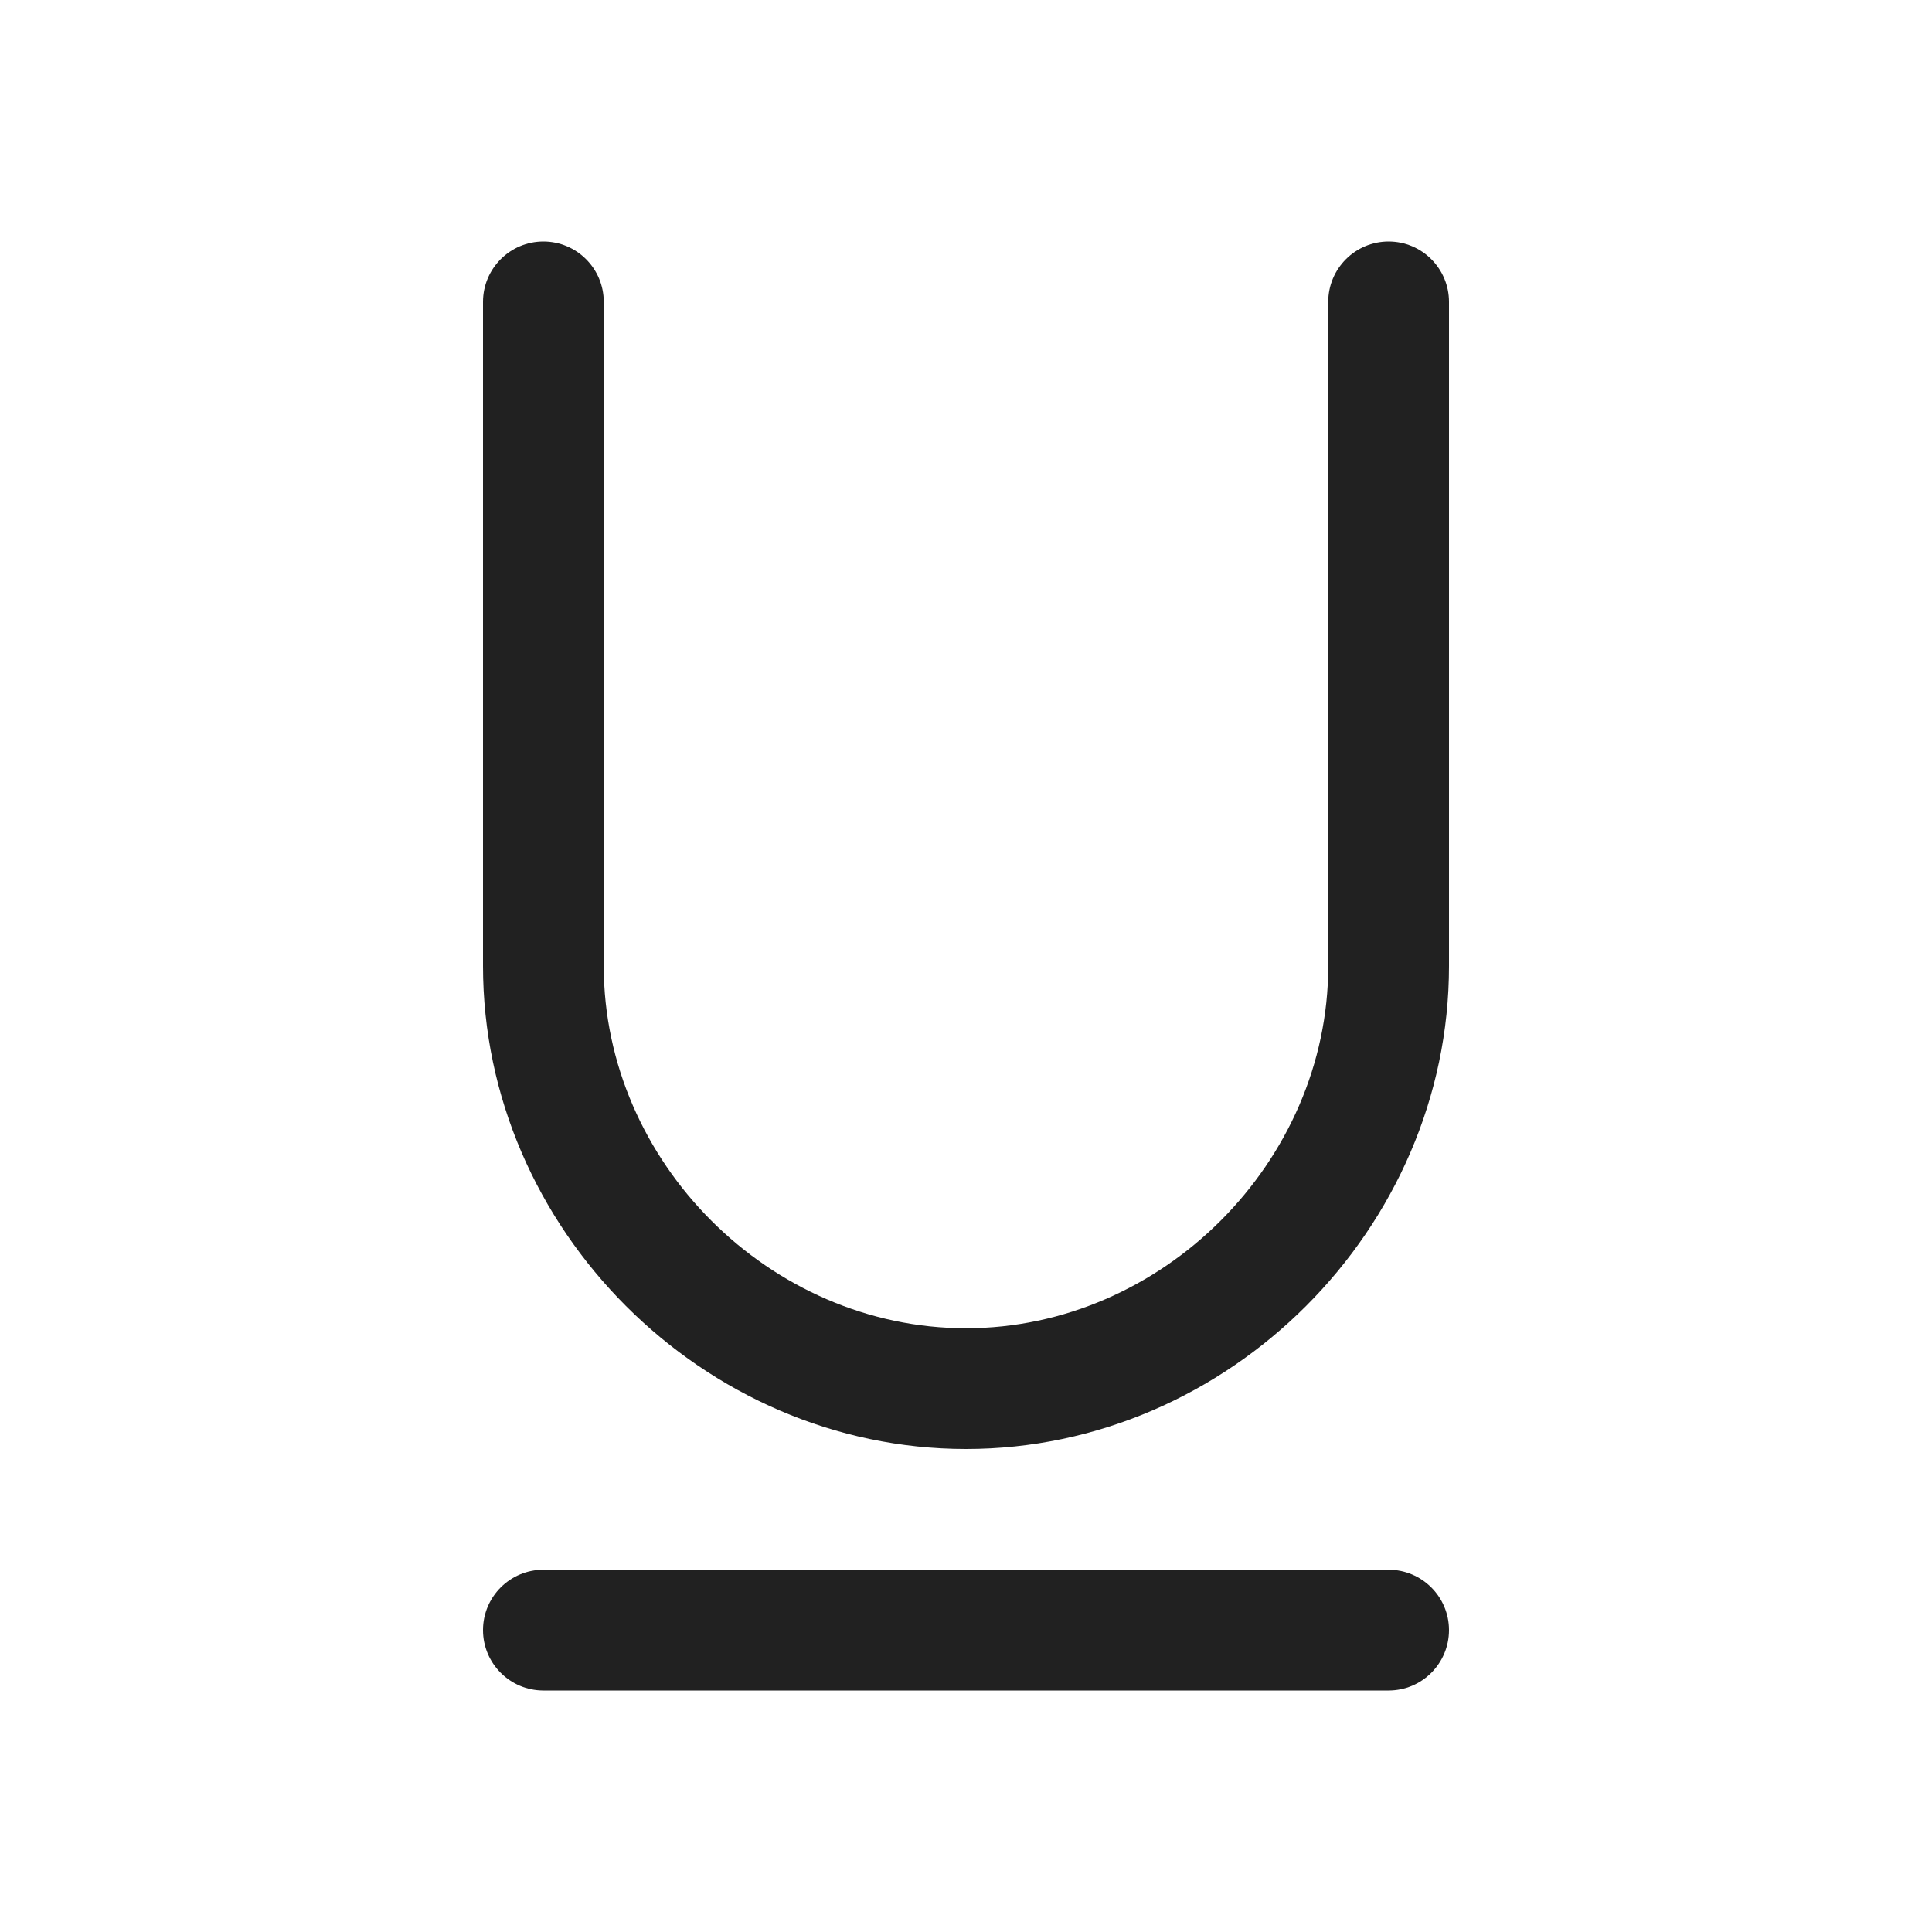
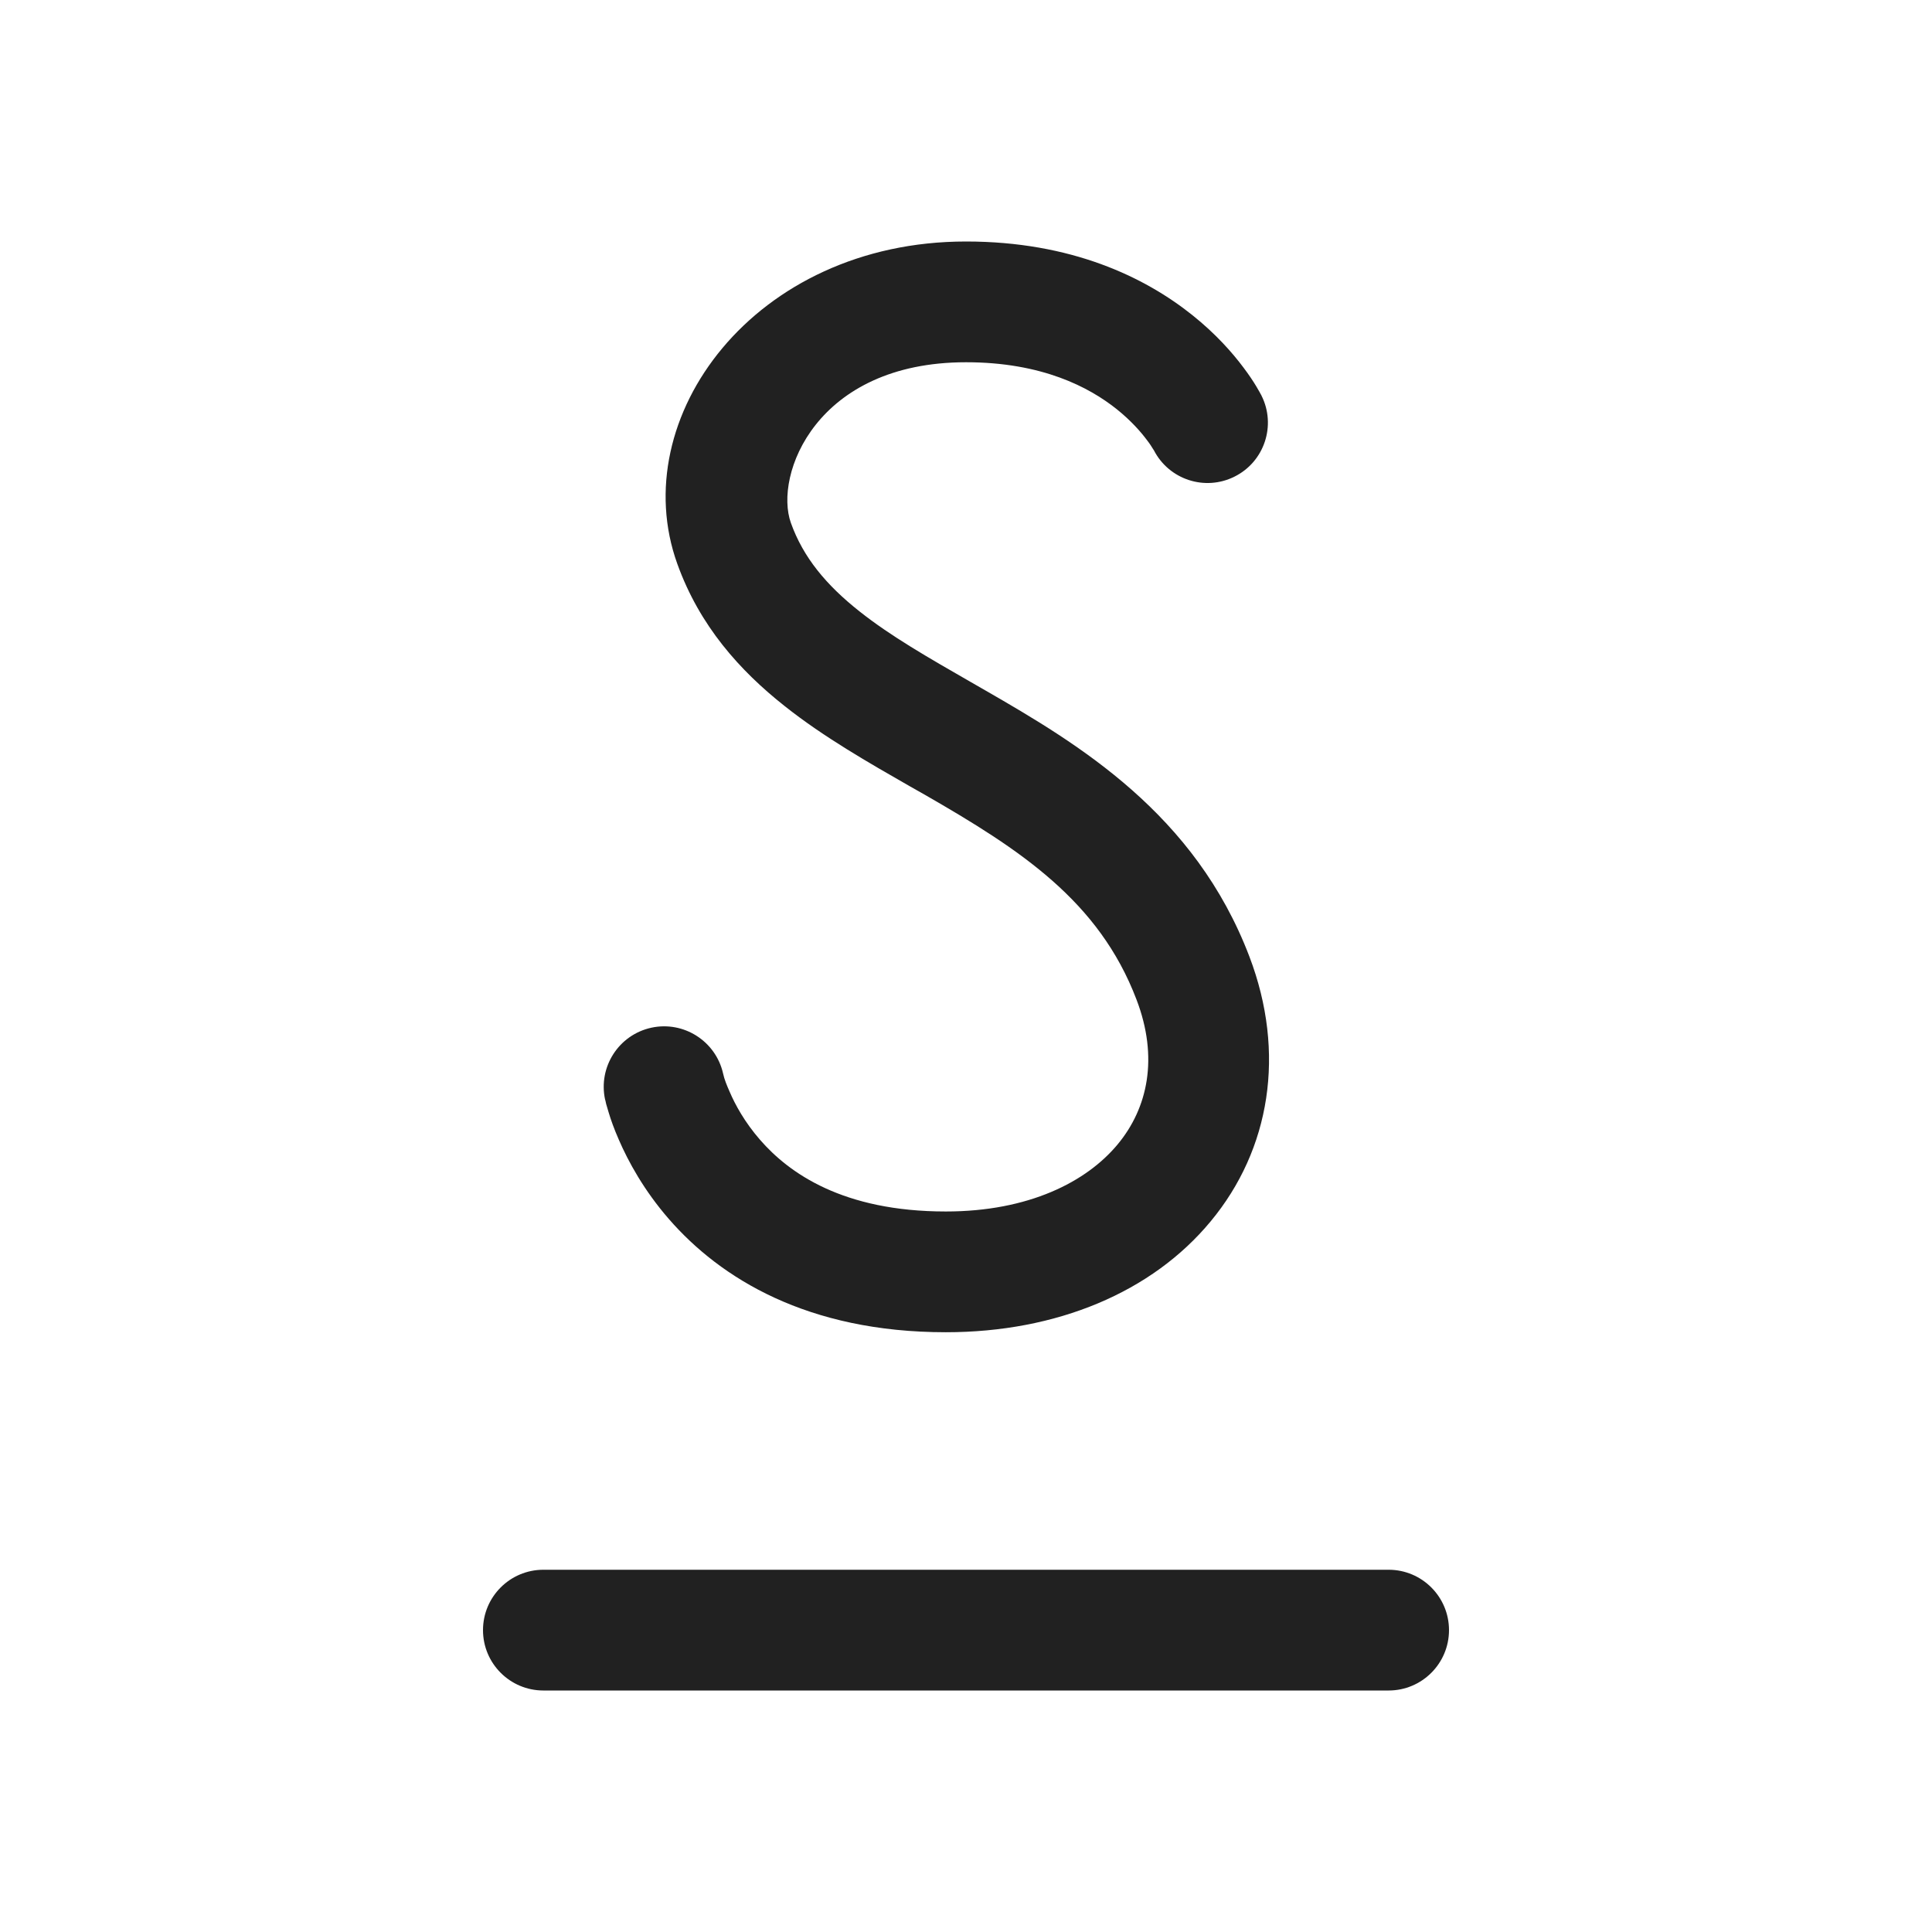
<svg xmlns="http://www.w3.org/2000/svg" width="16" height="16" viewBox="0 0 16 16" fill="none">
-   <path d="M4.5 2C4.776 2 5 2.224 5 2.5V8C5 9.624 6.376 11 8 11C9.624 11 11 9.624 11 8V2.5C11 2.224 11.224 2 11.5 2C11.776 2 12 2.224 12 2.5V8C12 10.176 10.176 12 8 12C5.824 12 4 10.176 4 8V2.5C4 2.224 4.224 2 4.5 2ZM4 13.5C4 13.224 4.224 13 4.5 13H11.5C11.776 13 12 13.224 12 13.5C12 13.776 11.776 14 11.5 14H4.5C4.224 14 4 13.776 4 13.5Z" fill="#212121" />
+   <path d="M6.55 4.331C6.408 3.936 6.757 3 8 3C8.629 3 9.02 3.206 9.25 3.39C9.368 3.485 9.449 3.578 9.498 3.644C9.523 3.676 9.539 3.702 9.548 3.717C9.552 3.723 9.556 3.729 9.556 3.729C9.681 3.972 9.979 4.07 10.224 3.947C10.471 3.824 10.571 3.523 10.447 3.276L10.447 3.275L10.446 3.274L10.445 3.271L10.441 3.265L10.432 3.248C10.425 3.235 10.415 3.218 10.403 3.198C10.379 3.158 10.344 3.105 10.298 3.044C10.207 2.922 10.069 2.765 9.875 2.61C9.48 2.294 8.871 2 8 2C6.243 2 5.175 3.464 5.609 4.669C5.794 5.184 6.128 5.555 6.499 5.848C6.82 6.103 7.195 6.317 7.539 6.514L7.661 6.583C8.447 7.035 9.101 7.46 9.412 8.278C9.596 8.759 9.506 9.176 9.256 9.477C8.998 9.788 8.519 10.033 7.833 10.033C6.98 10.033 6.534 9.715 6.294 9.439C6.167 9.293 6.088 9.148 6.042 9.04C6.021 8.992 5.999 8.941 5.988 8.889C5.927 8.622 5.662 8.453 5.394 8.511C5.124 8.57 4.953 8.836 5.011 9.106L5.012 9.107L5.012 9.109L5.013 9.112L5.015 9.12L5.02 9.143C5.025 9.161 5.032 9.185 5.041 9.214C5.058 9.271 5.085 9.348 5.125 9.439C5.203 9.619 5.332 9.857 5.539 10.095C5.965 10.585 6.685 11.033 7.833 11.033C8.753 11.033 9.541 10.701 10.026 10.115C10.52 9.52 10.651 8.72 10.347 7.922C9.897 6.74 8.938 6.165 8.159 5.717L8.039 5.648C7.684 5.444 7.378 5.269 7.119 5.064C6.842 4.845 6.652 4.616 6.55 4.331ZM4.5 13C4.224 13 4 13.224 4 13.5C4 13.776 4.224 14 4.5 14H11.5C11.776 14 12 13.776 12 13.5C12 13.224 11.776 13 11.5 13H4.5Z" fill="#212121" />
</svg>
